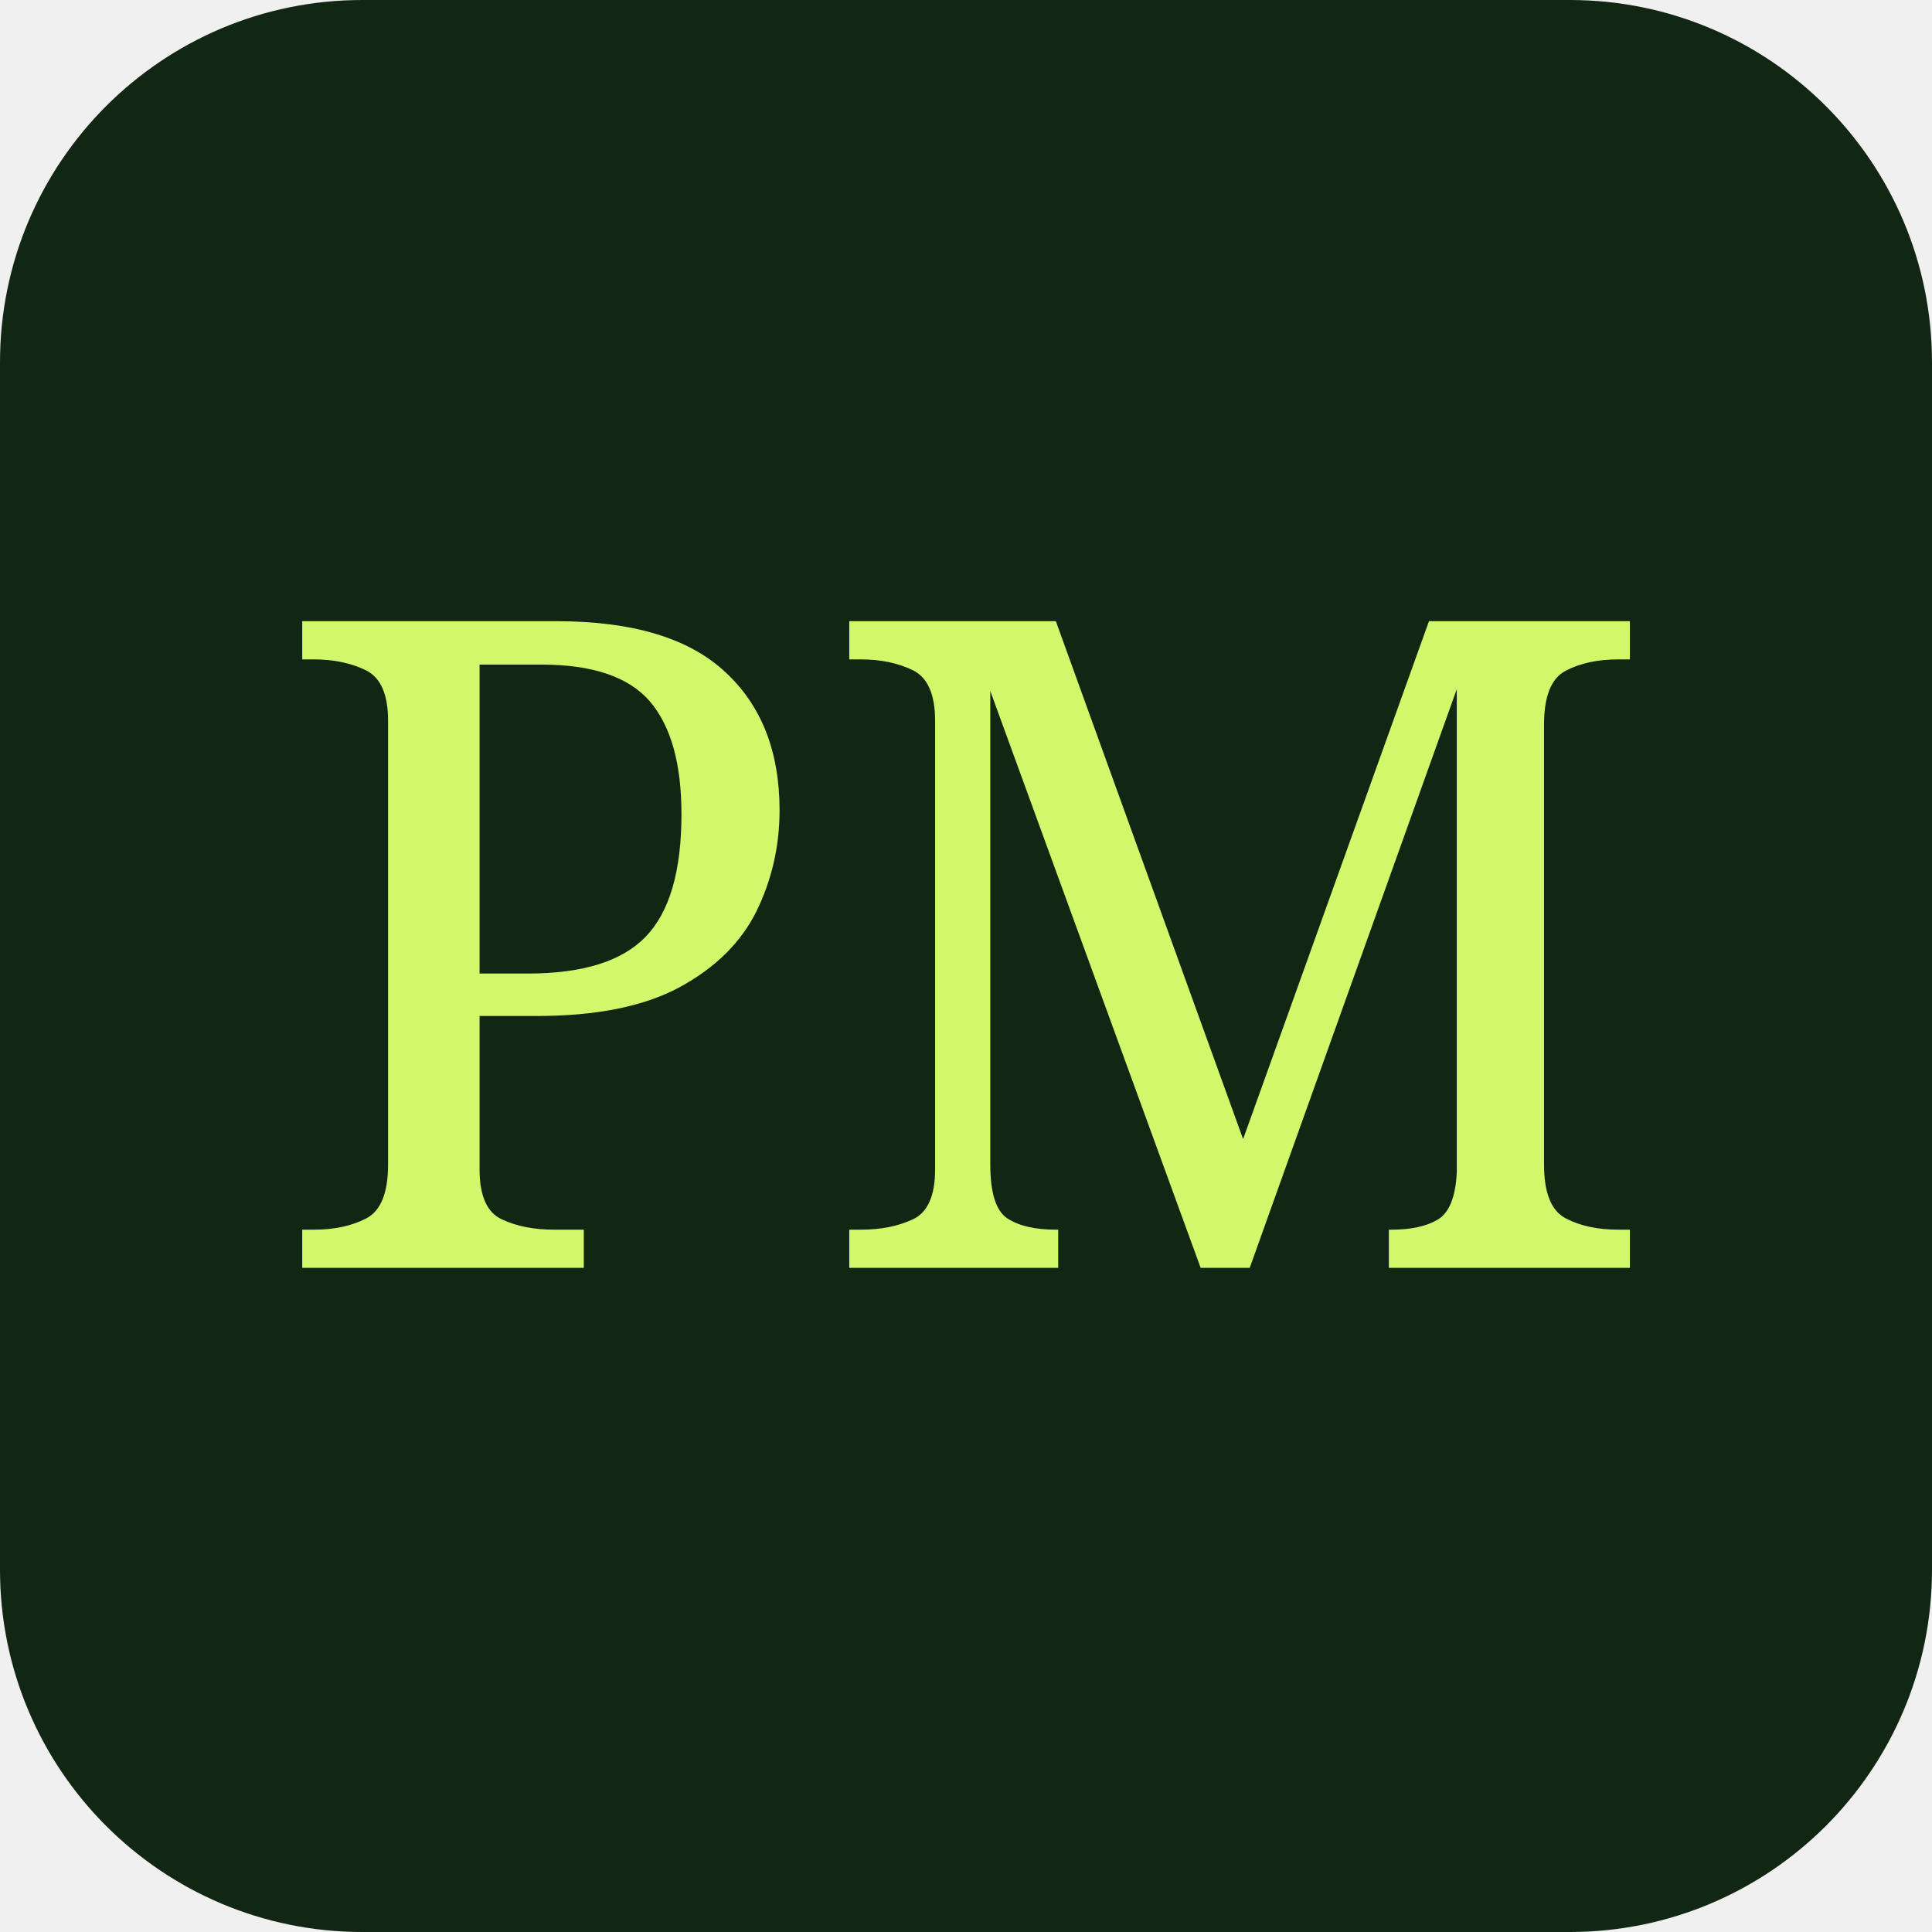
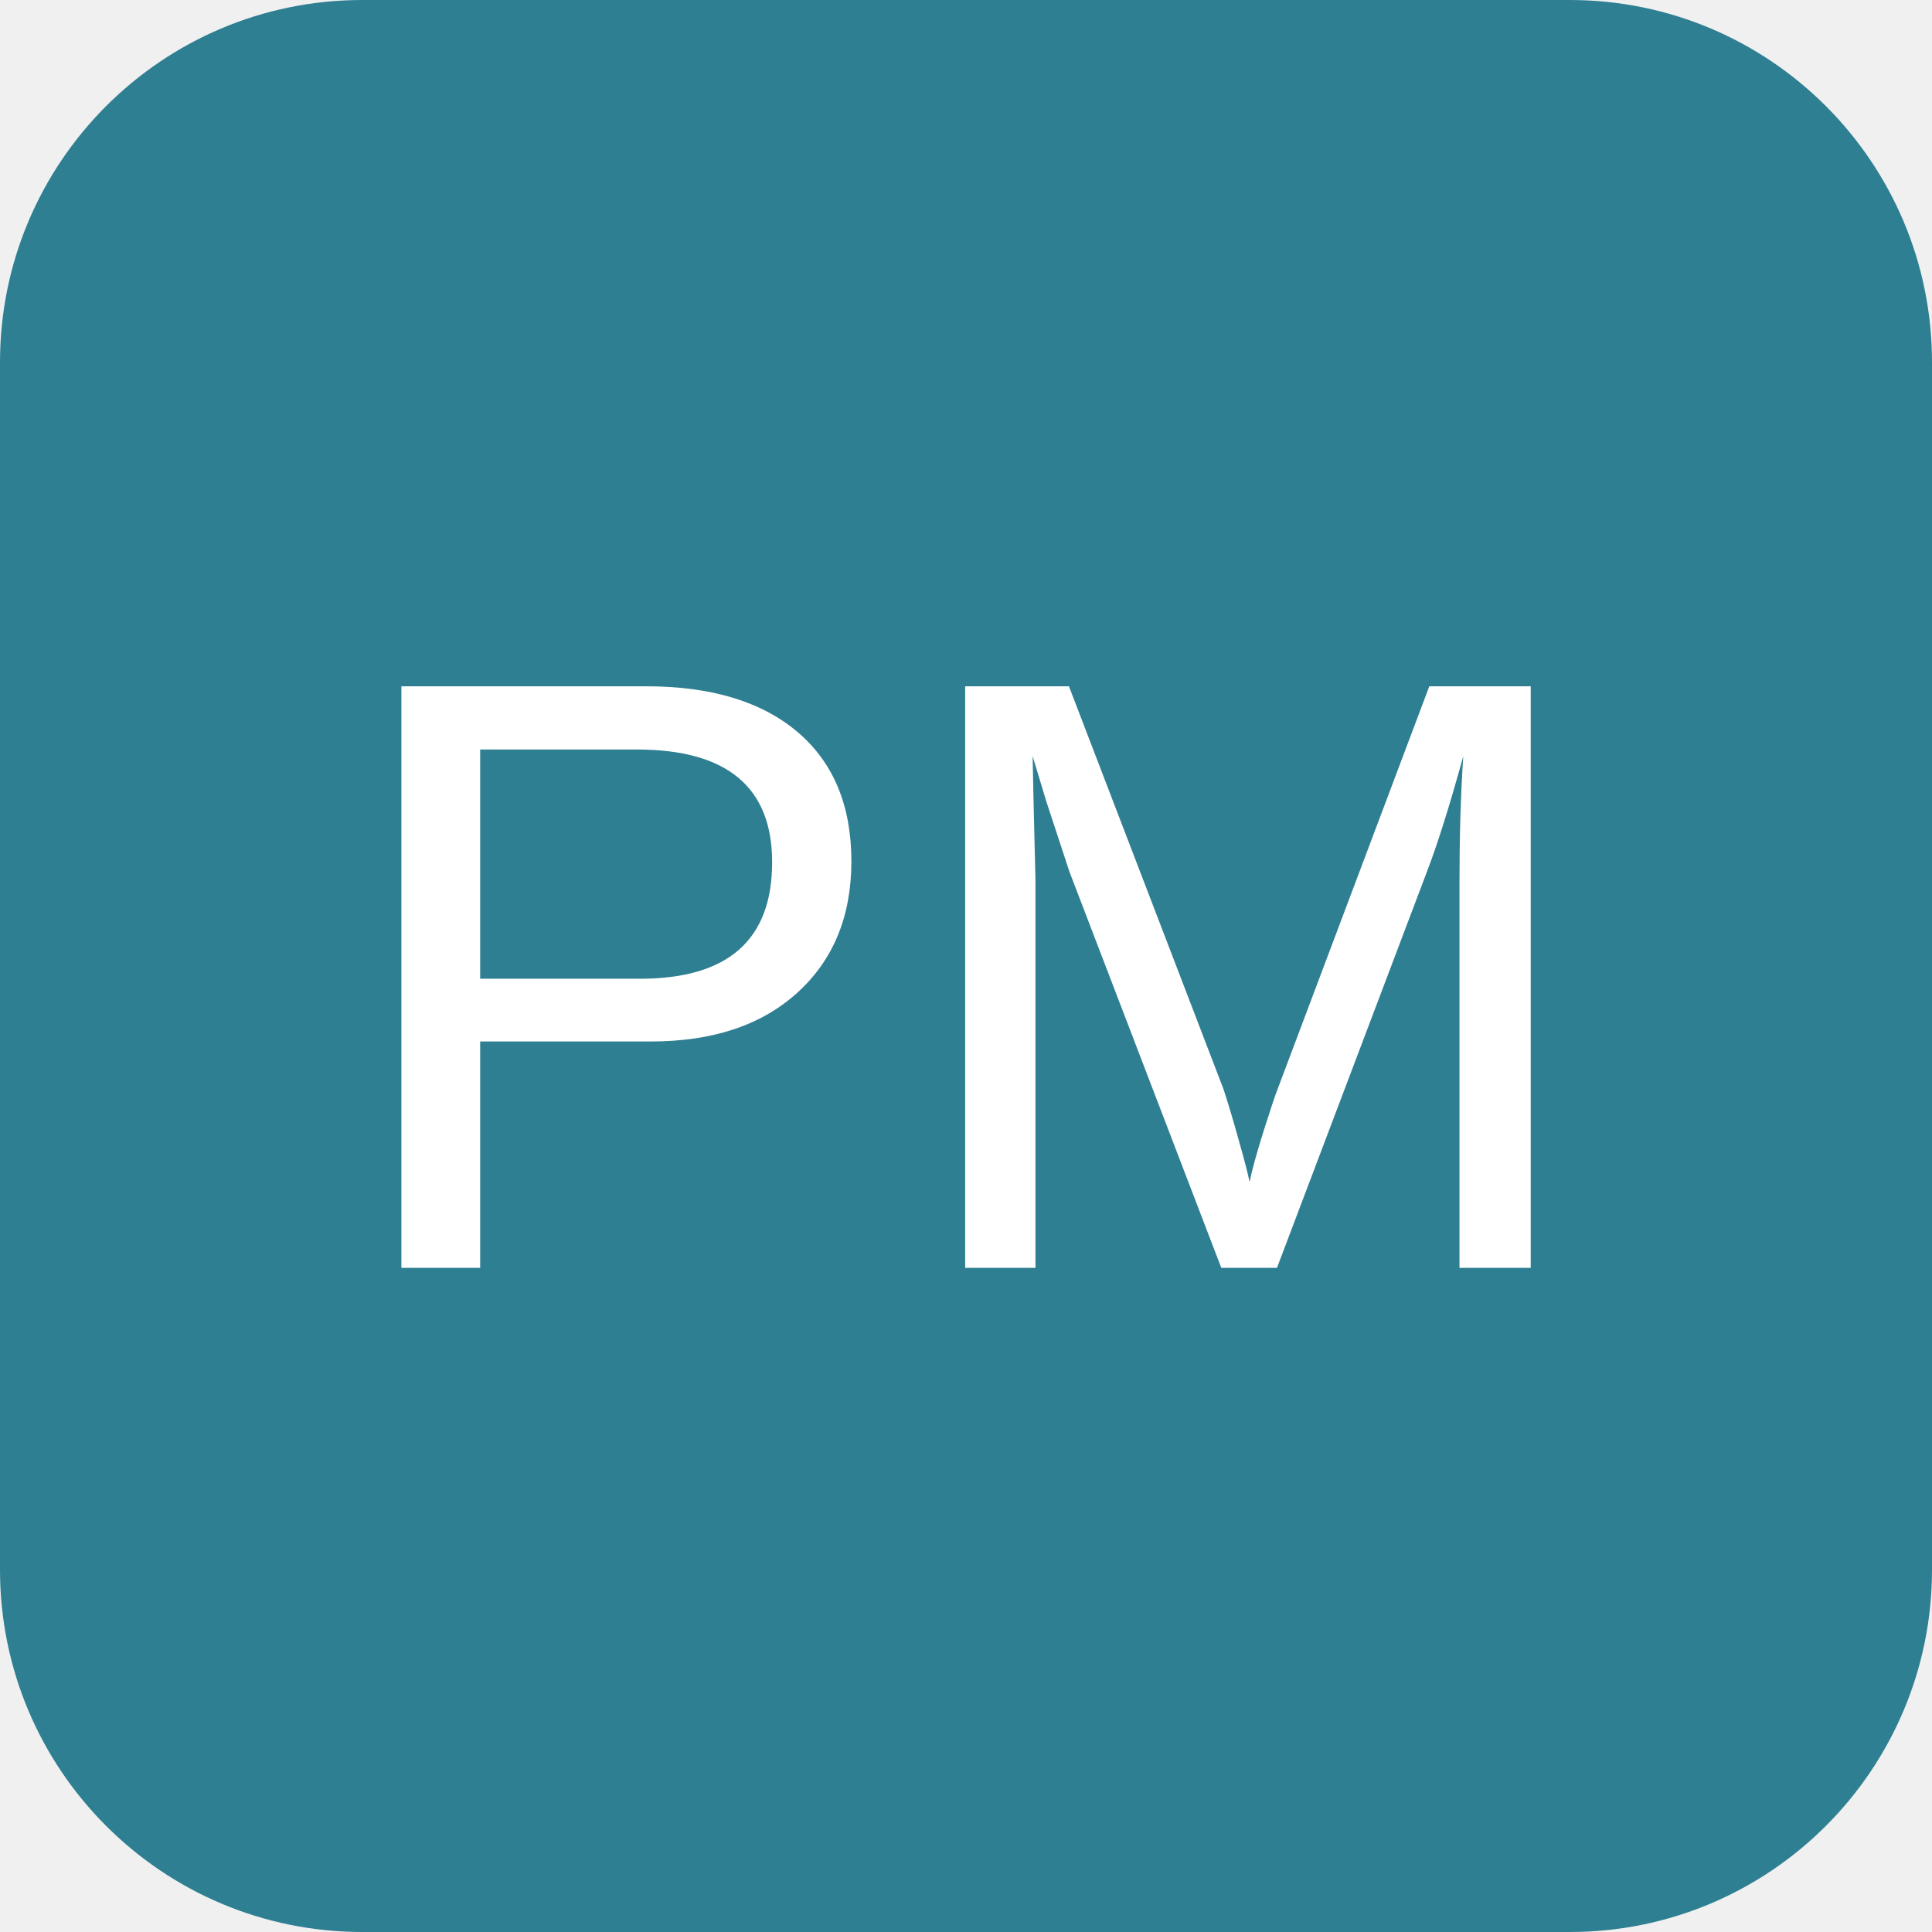
<svg xmlns="http://www.w3.org/2000/svg" viewBox="0 0 64 64">
-   <rect width="64" height="64" rx="12" fill="#122713" />
-   <text x="32" y="42" text-anchor="middle" font-family="Georgia,serif" font-size="30" fill="#d2f76b">PM</text>
+   <rect width="64" height="64" rx="12" fill="#2f7f93" />
+   <text x="32" y="42" text-anchor="middle" font-family="Arial,sans-serif" font-size="28" fill="white">PM</text>
</svg>
